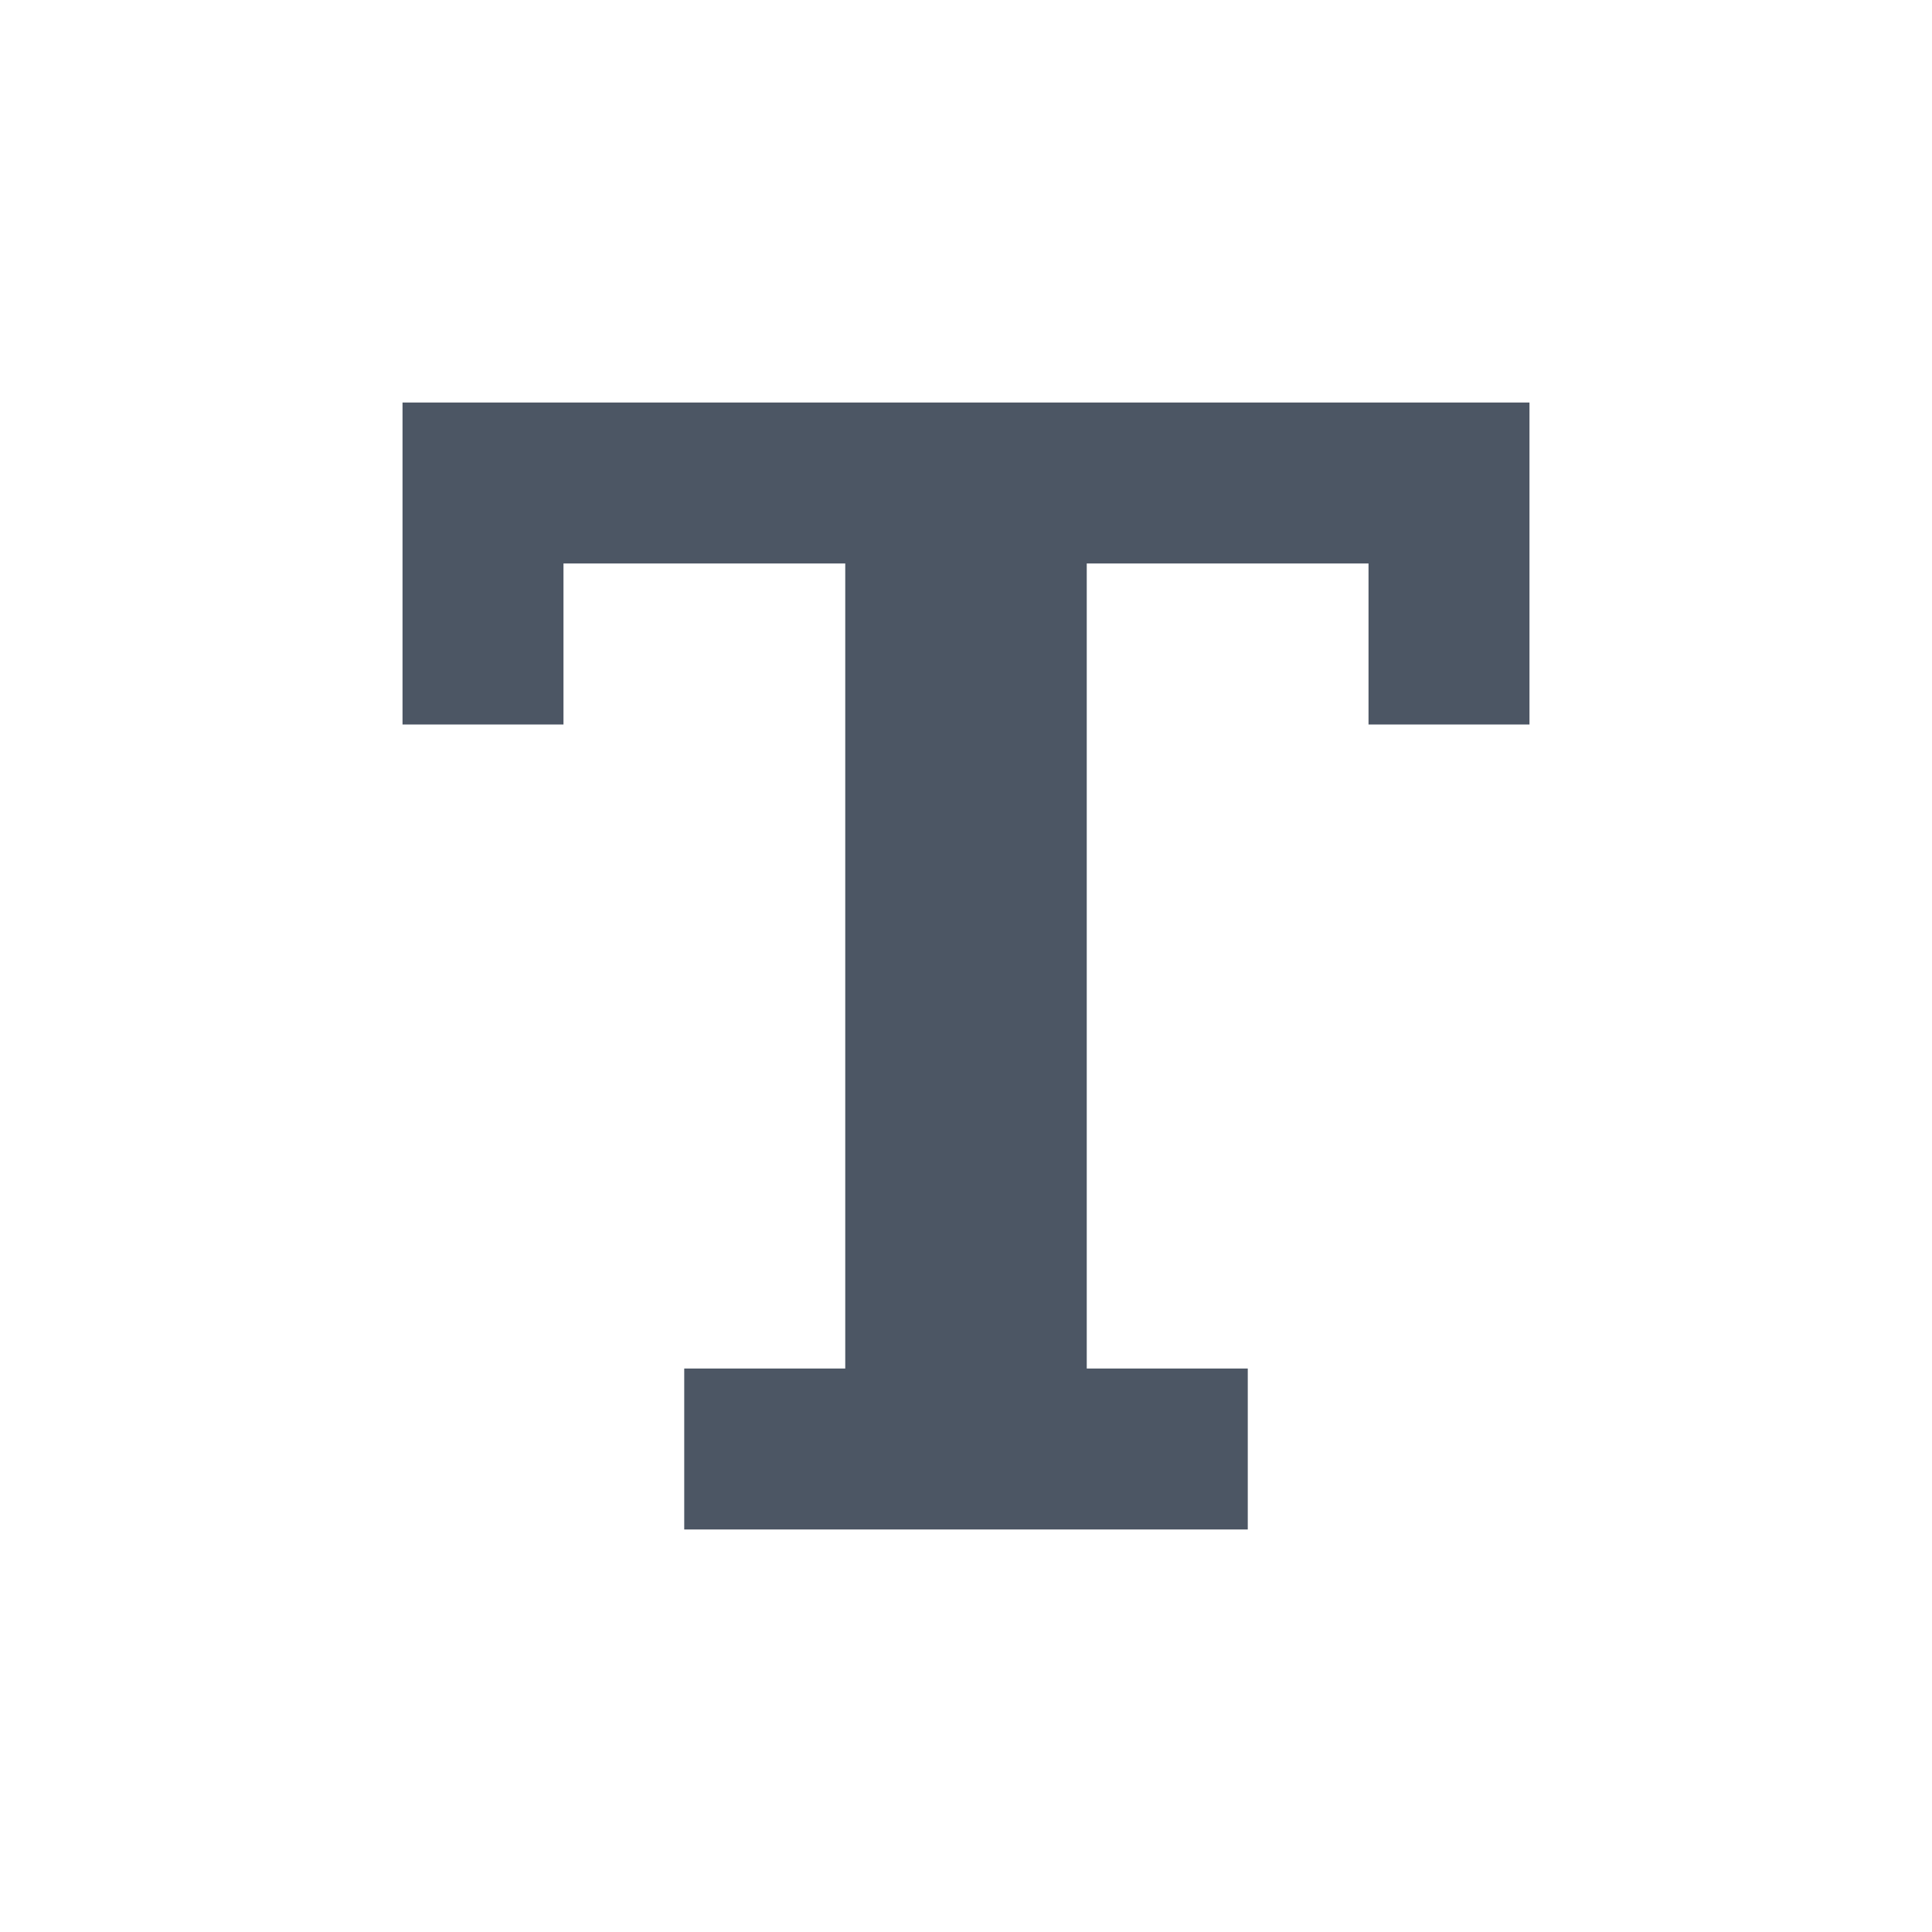
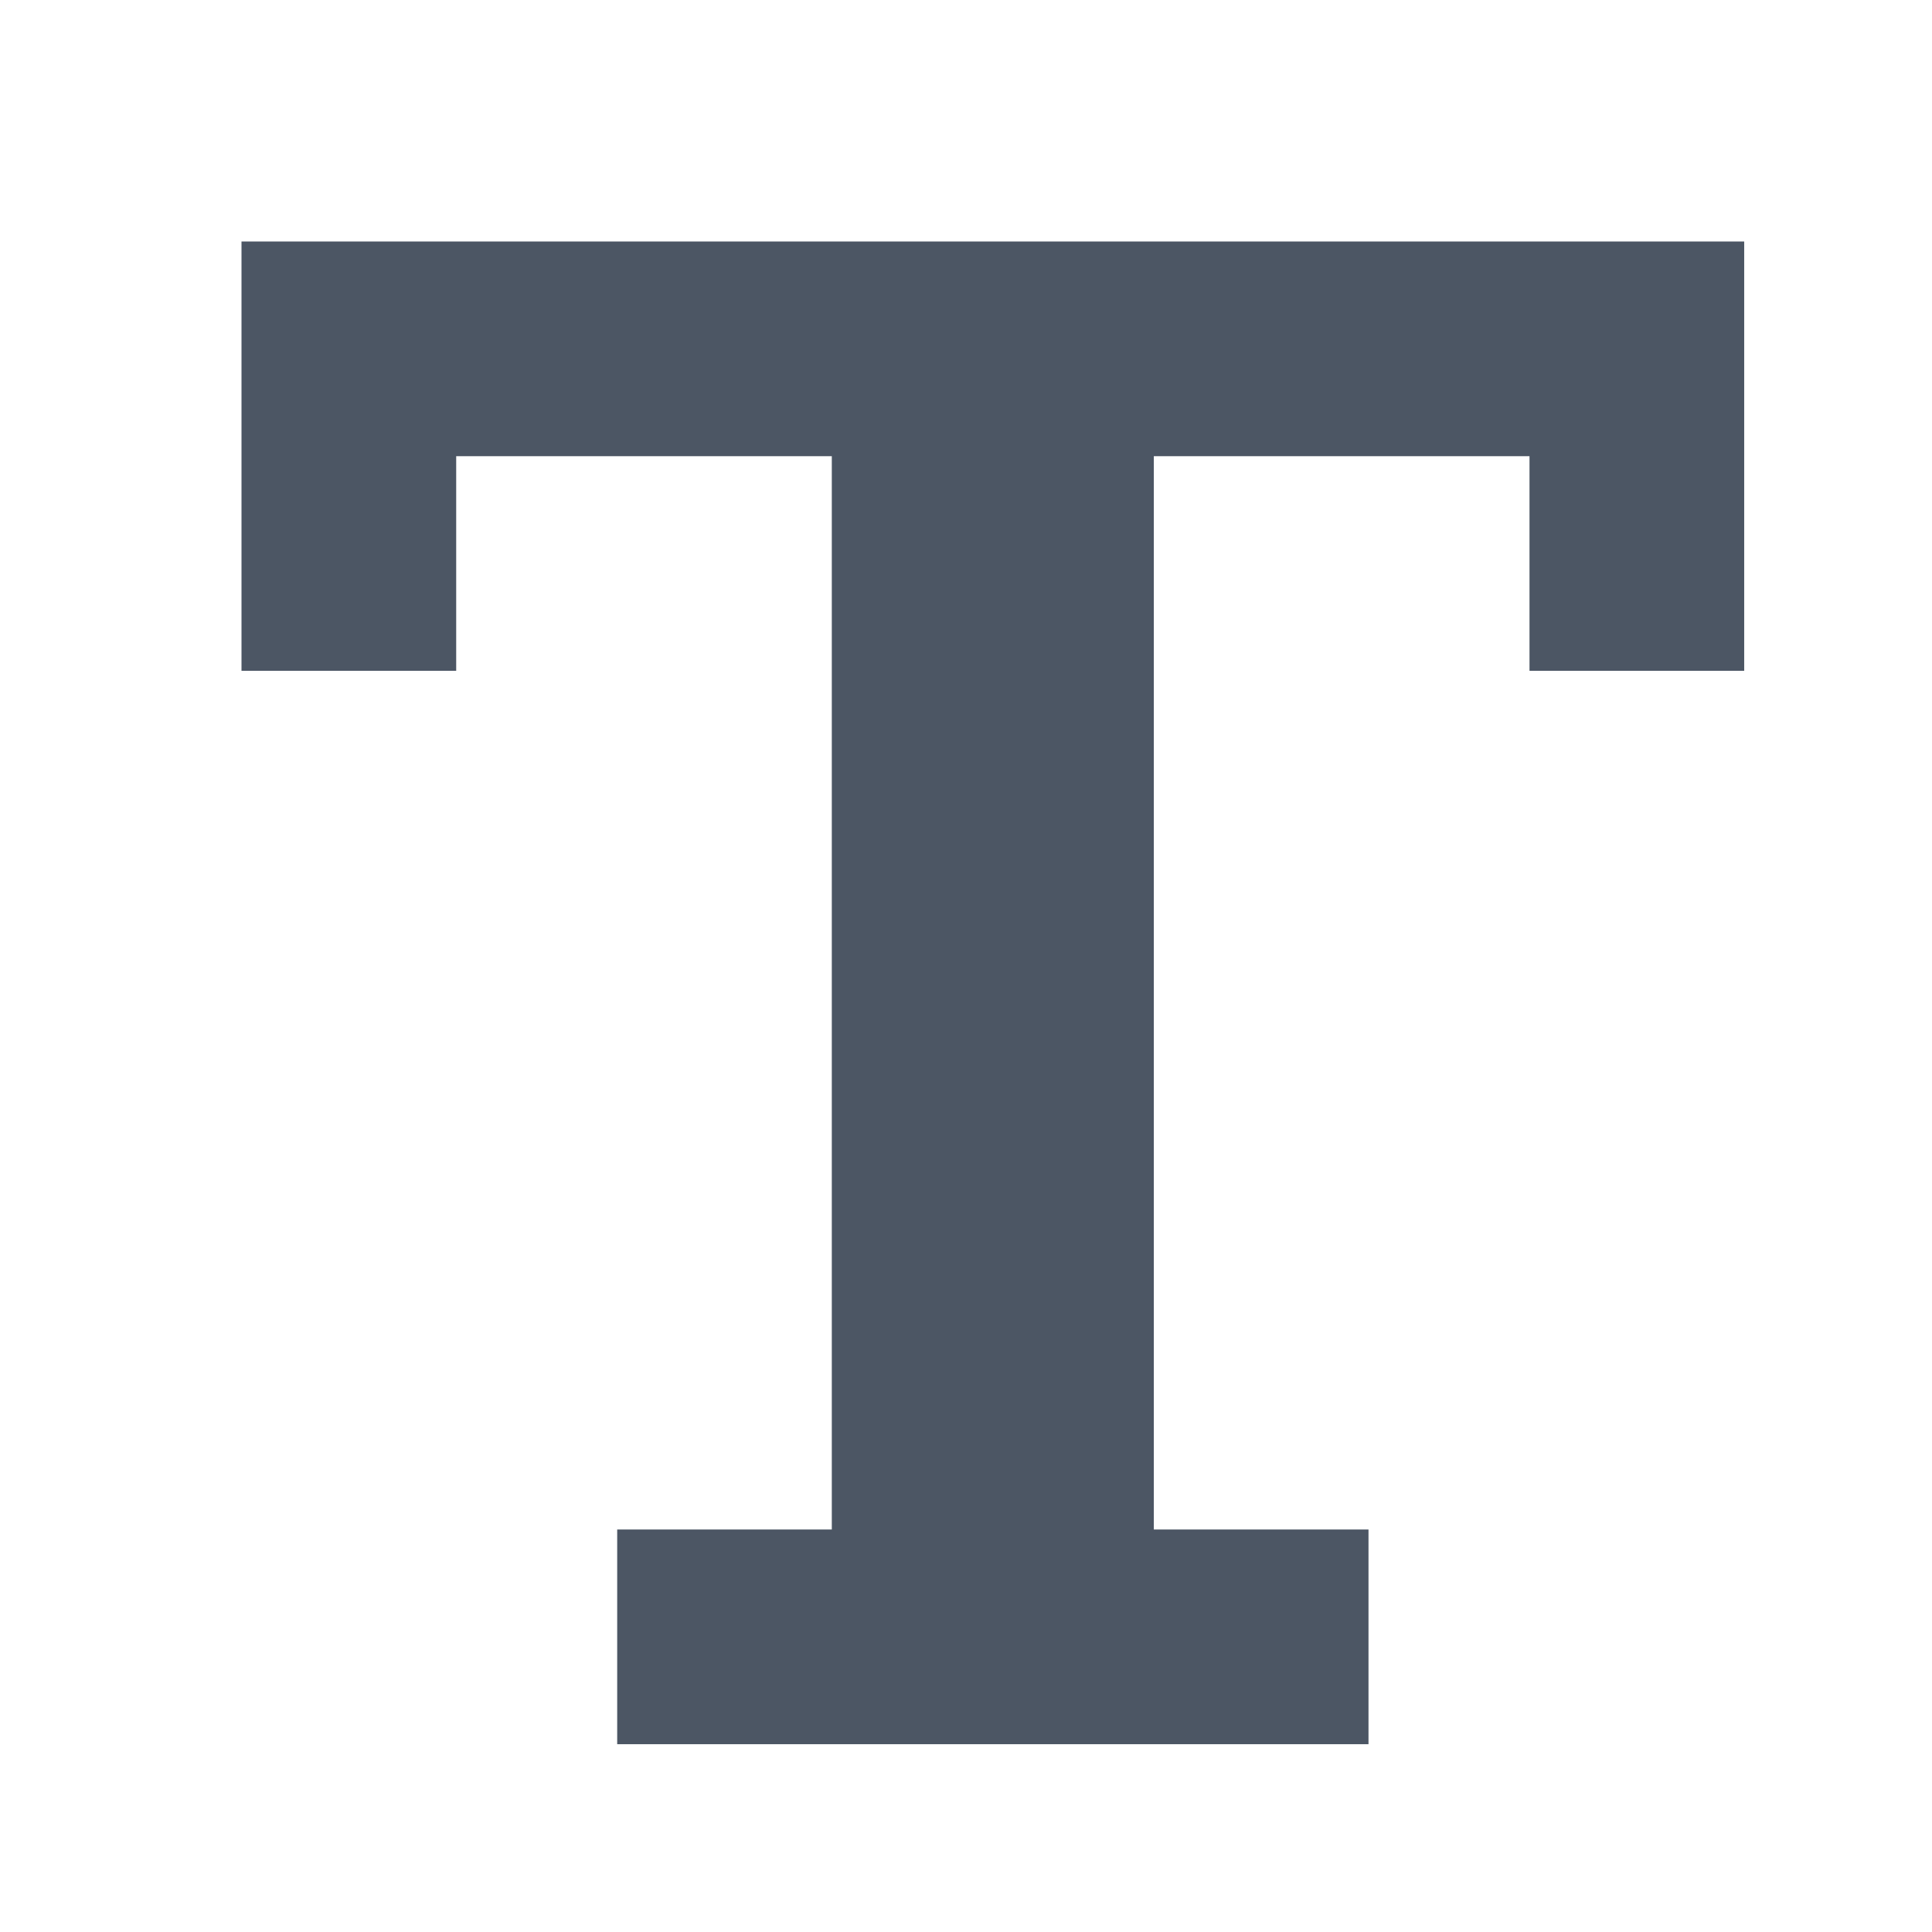
- <svg xmlns="http://www.w3.org/2000/svg" width="32" height="32" fill="none" viewBox="0 0 32 32">
-   <path fill="#4c5664" d="M14 22.667V9.333H9.333V12H6.667V6.667H25.333V12H22.667V9.333H18V22.667H20.667V25.333H11.333V22.667H14Z" />
+ <svg xmlns="http://www.w3.org/2000/svg" width="24" height="24" viewBox="0 0 24 24" fill="none">
+   <path d="M10.333 19V5.667H5.667V8.333H3V3H21.667V8.333H19V5.667H14.333V19H17V21.667H7.667V19H10.333Z" fill="#4C5664" />
</svg>
